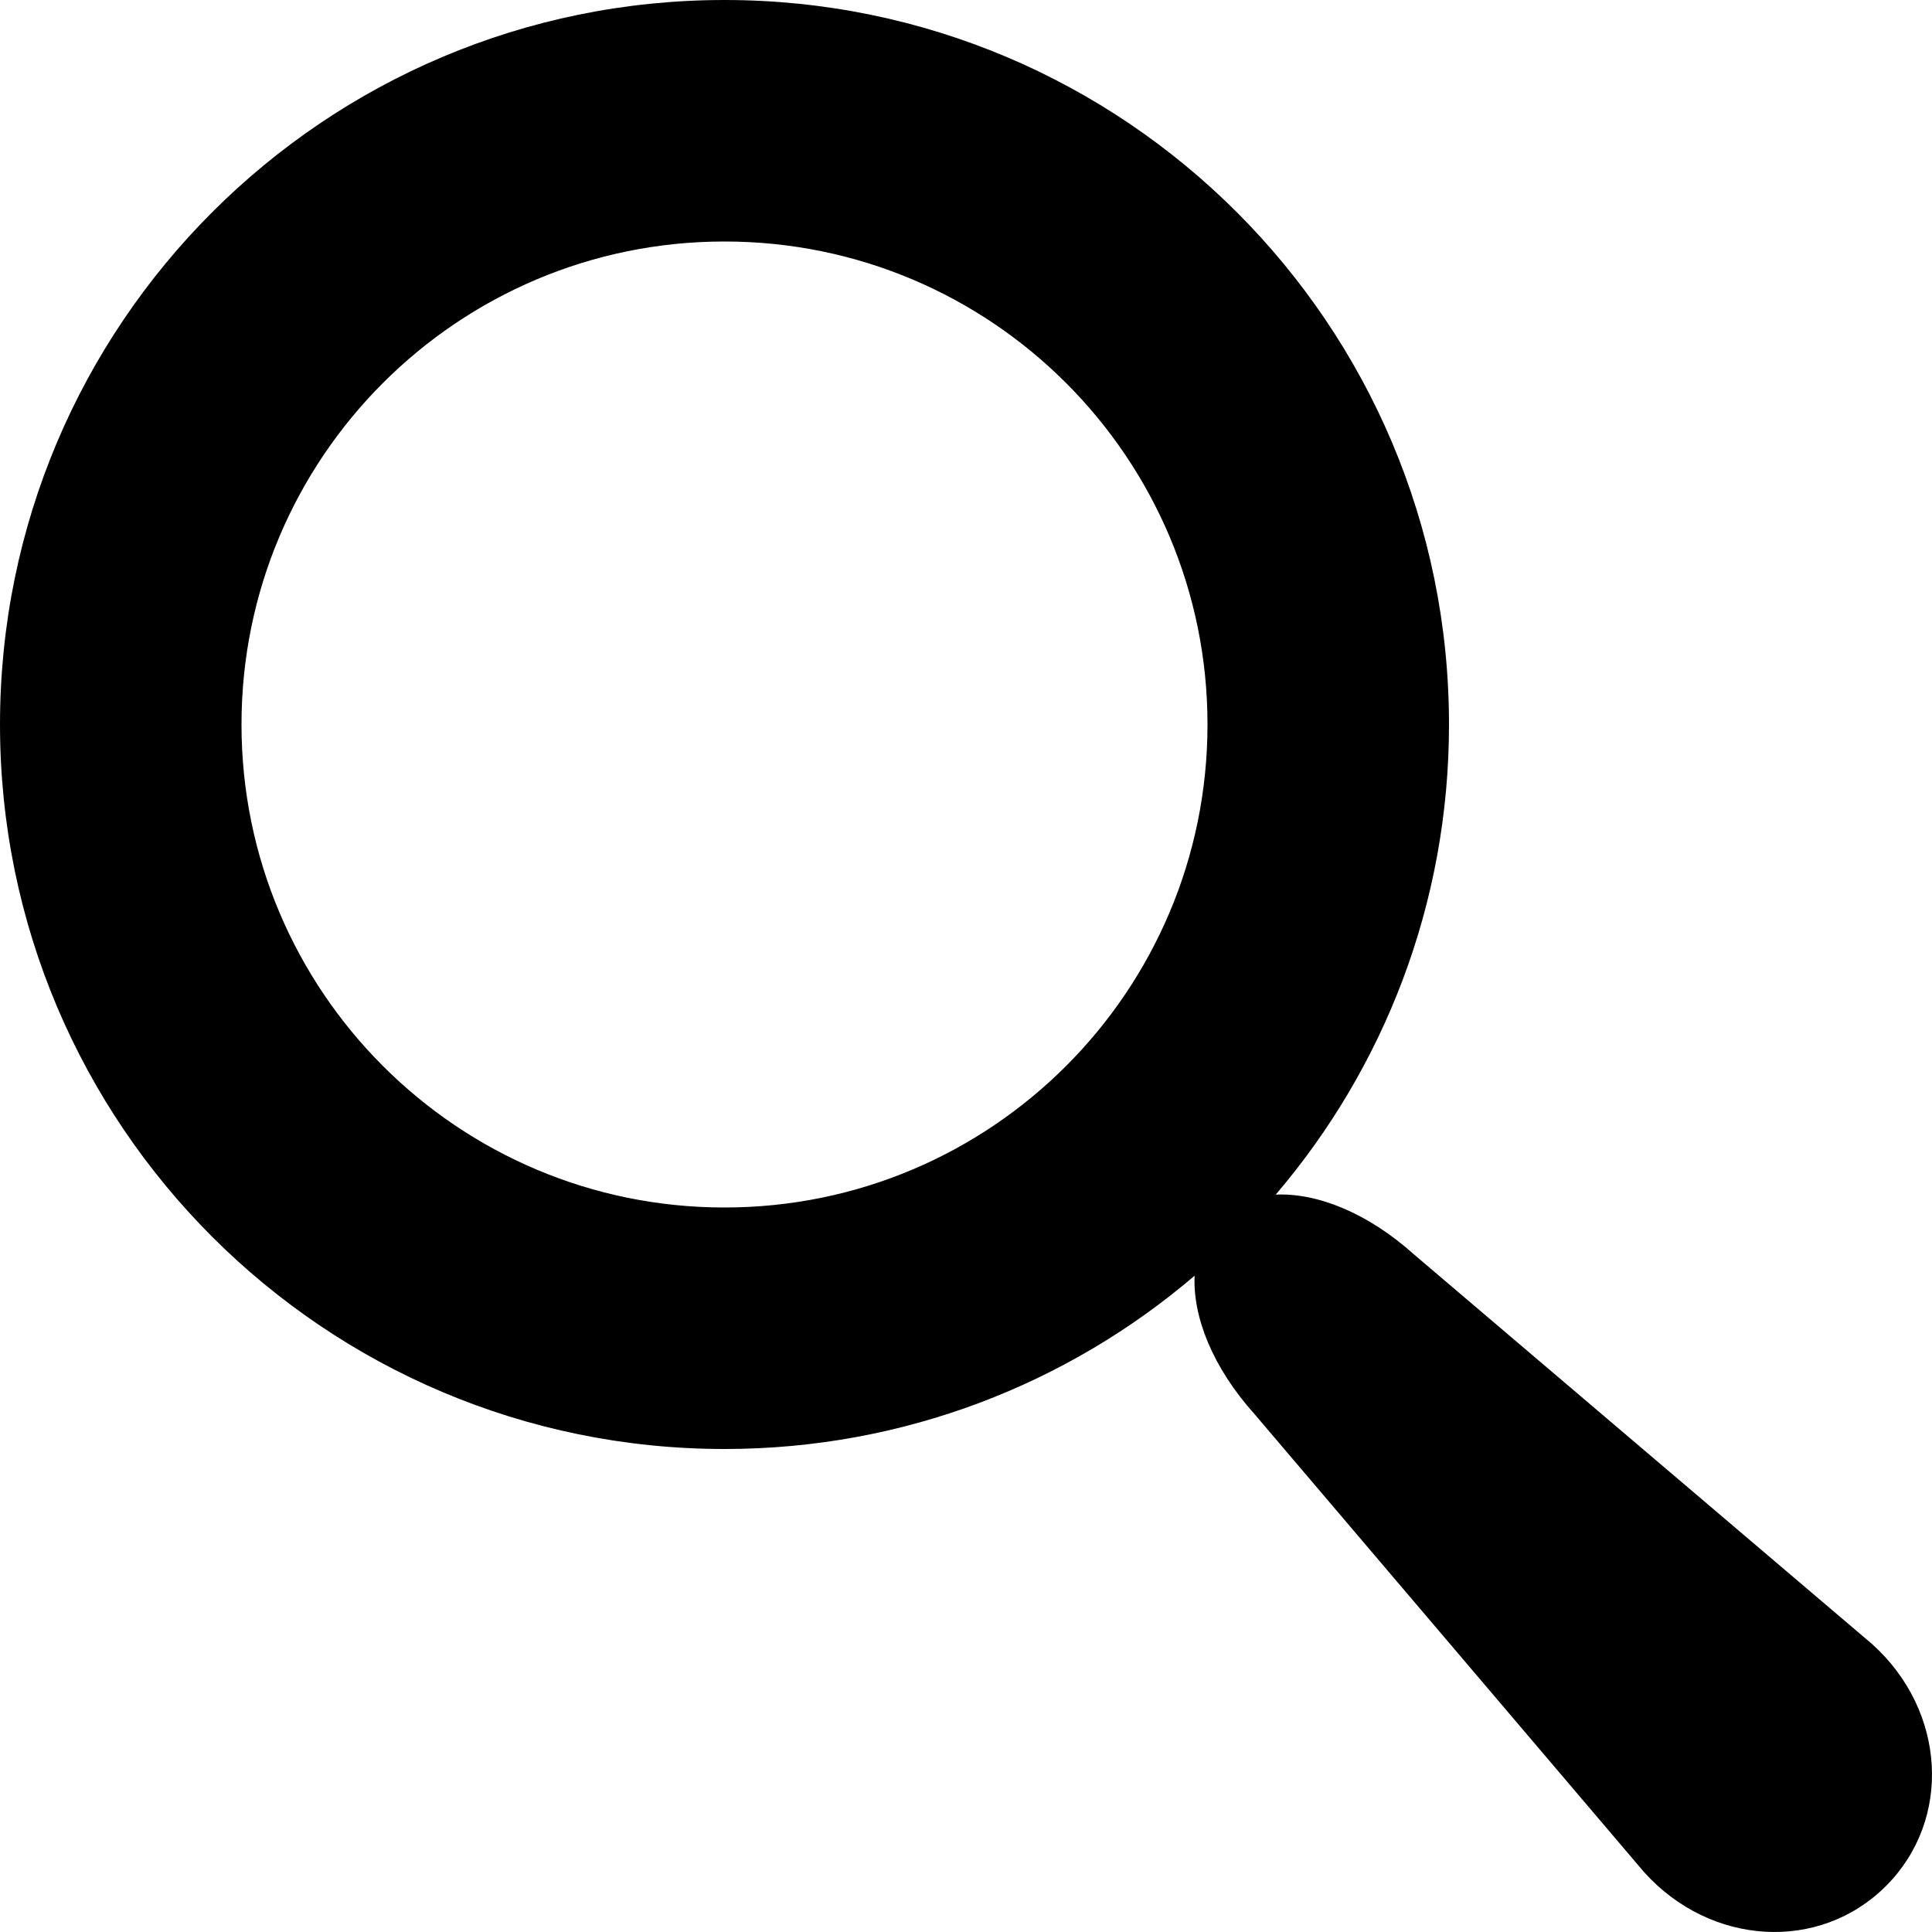
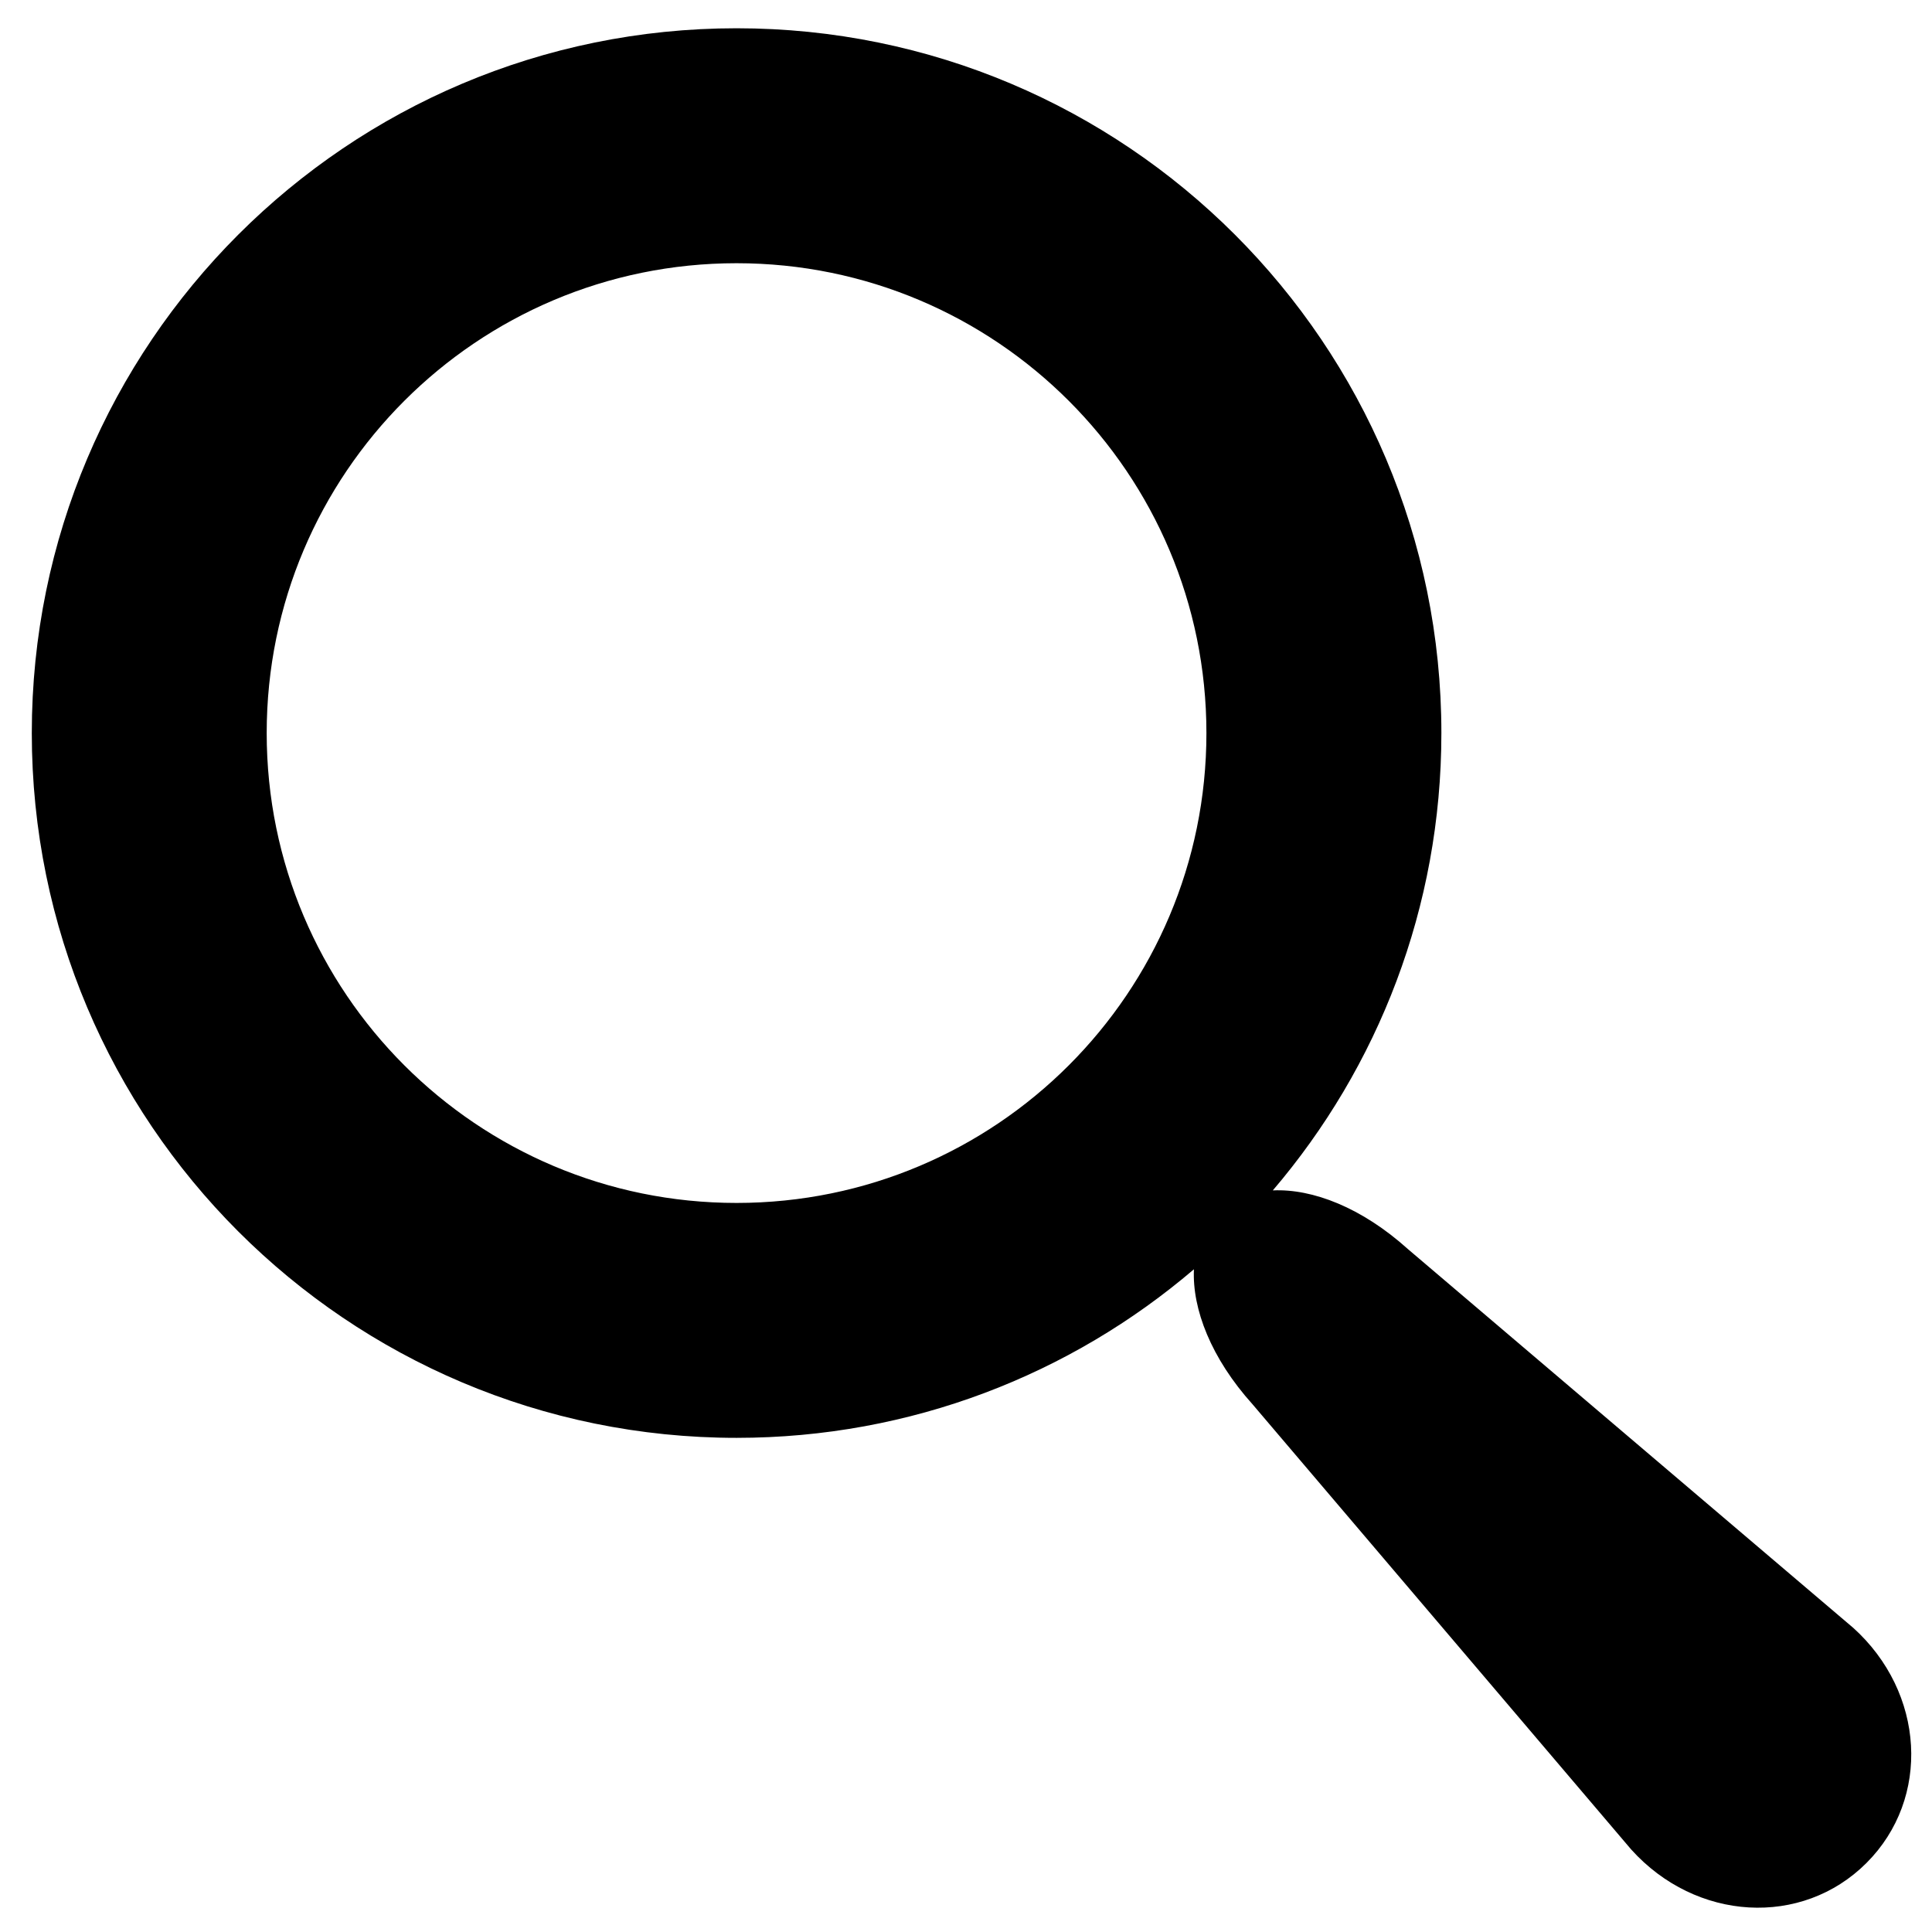
- <svg xmlns="http://www.w3.org/2000/svg" version="1.1" width="512" height="512" viewBox="0 0 512 512">
-   <path d="M496.131 435.698l-121.276-103.147c-12.537-11.283-25.945-16.463-36.776-15.963 28.628-33.534 45.921-77.039 45.921-124.588 0-106.039-85.961-192-192-192-106.038 0-192 85.961-192 192 0 106.039 85.961 192 192 192 47.549 0 91.054-17.293 124.588-45.922-0.5 10.831 4.68 24.239 15.963 36.776l103.147 121.276c17.661 19.623 46.511 21.277 64.11 3.678s15.946-46.449-3.677-64.11zM192 320c-70.692 0-128-57.308-128-128s57.308-128 128-128 128 57.308 128 128-57.307 128-128 128z" fill="#000000" />
+ <svg xmlns="http://www.w3.org/2000/svg" width="500" height="500" version="1.1" viewBox="0 0 500 500">
+   <path d="m479.55 421.23-115.21-97.99c-11.91-10.719-24.648-15.64-34.937-15.165 27.197-31.857 43.625-73.187 43.625-118.36 0-100.74-81.663-182.4-182.4-182.4-100.74 0-182.4 81.663-182.4 182.4 0 100.74 81.663 182.4 182.4 182.4 45.172 0 86.502-16.428 118.36-43.626-0.475 10.289 4.446 23.027 15.165 34.937l97.99 115.21c16.778 18.642 44.186 20.213 60.905 3.494s15.149-44.127-3.493-60.905zm-288.93-109.91c-67.158 0-121.6-54.443-121.6-121.6 0-67.158 54.443-121.6 121.6-121.6 67.158 0 121.6 54.443 121.6 121.6 0 67.158-54.442 121.6-121.6 121.6z" stroke-width=".95" />
</svg>
